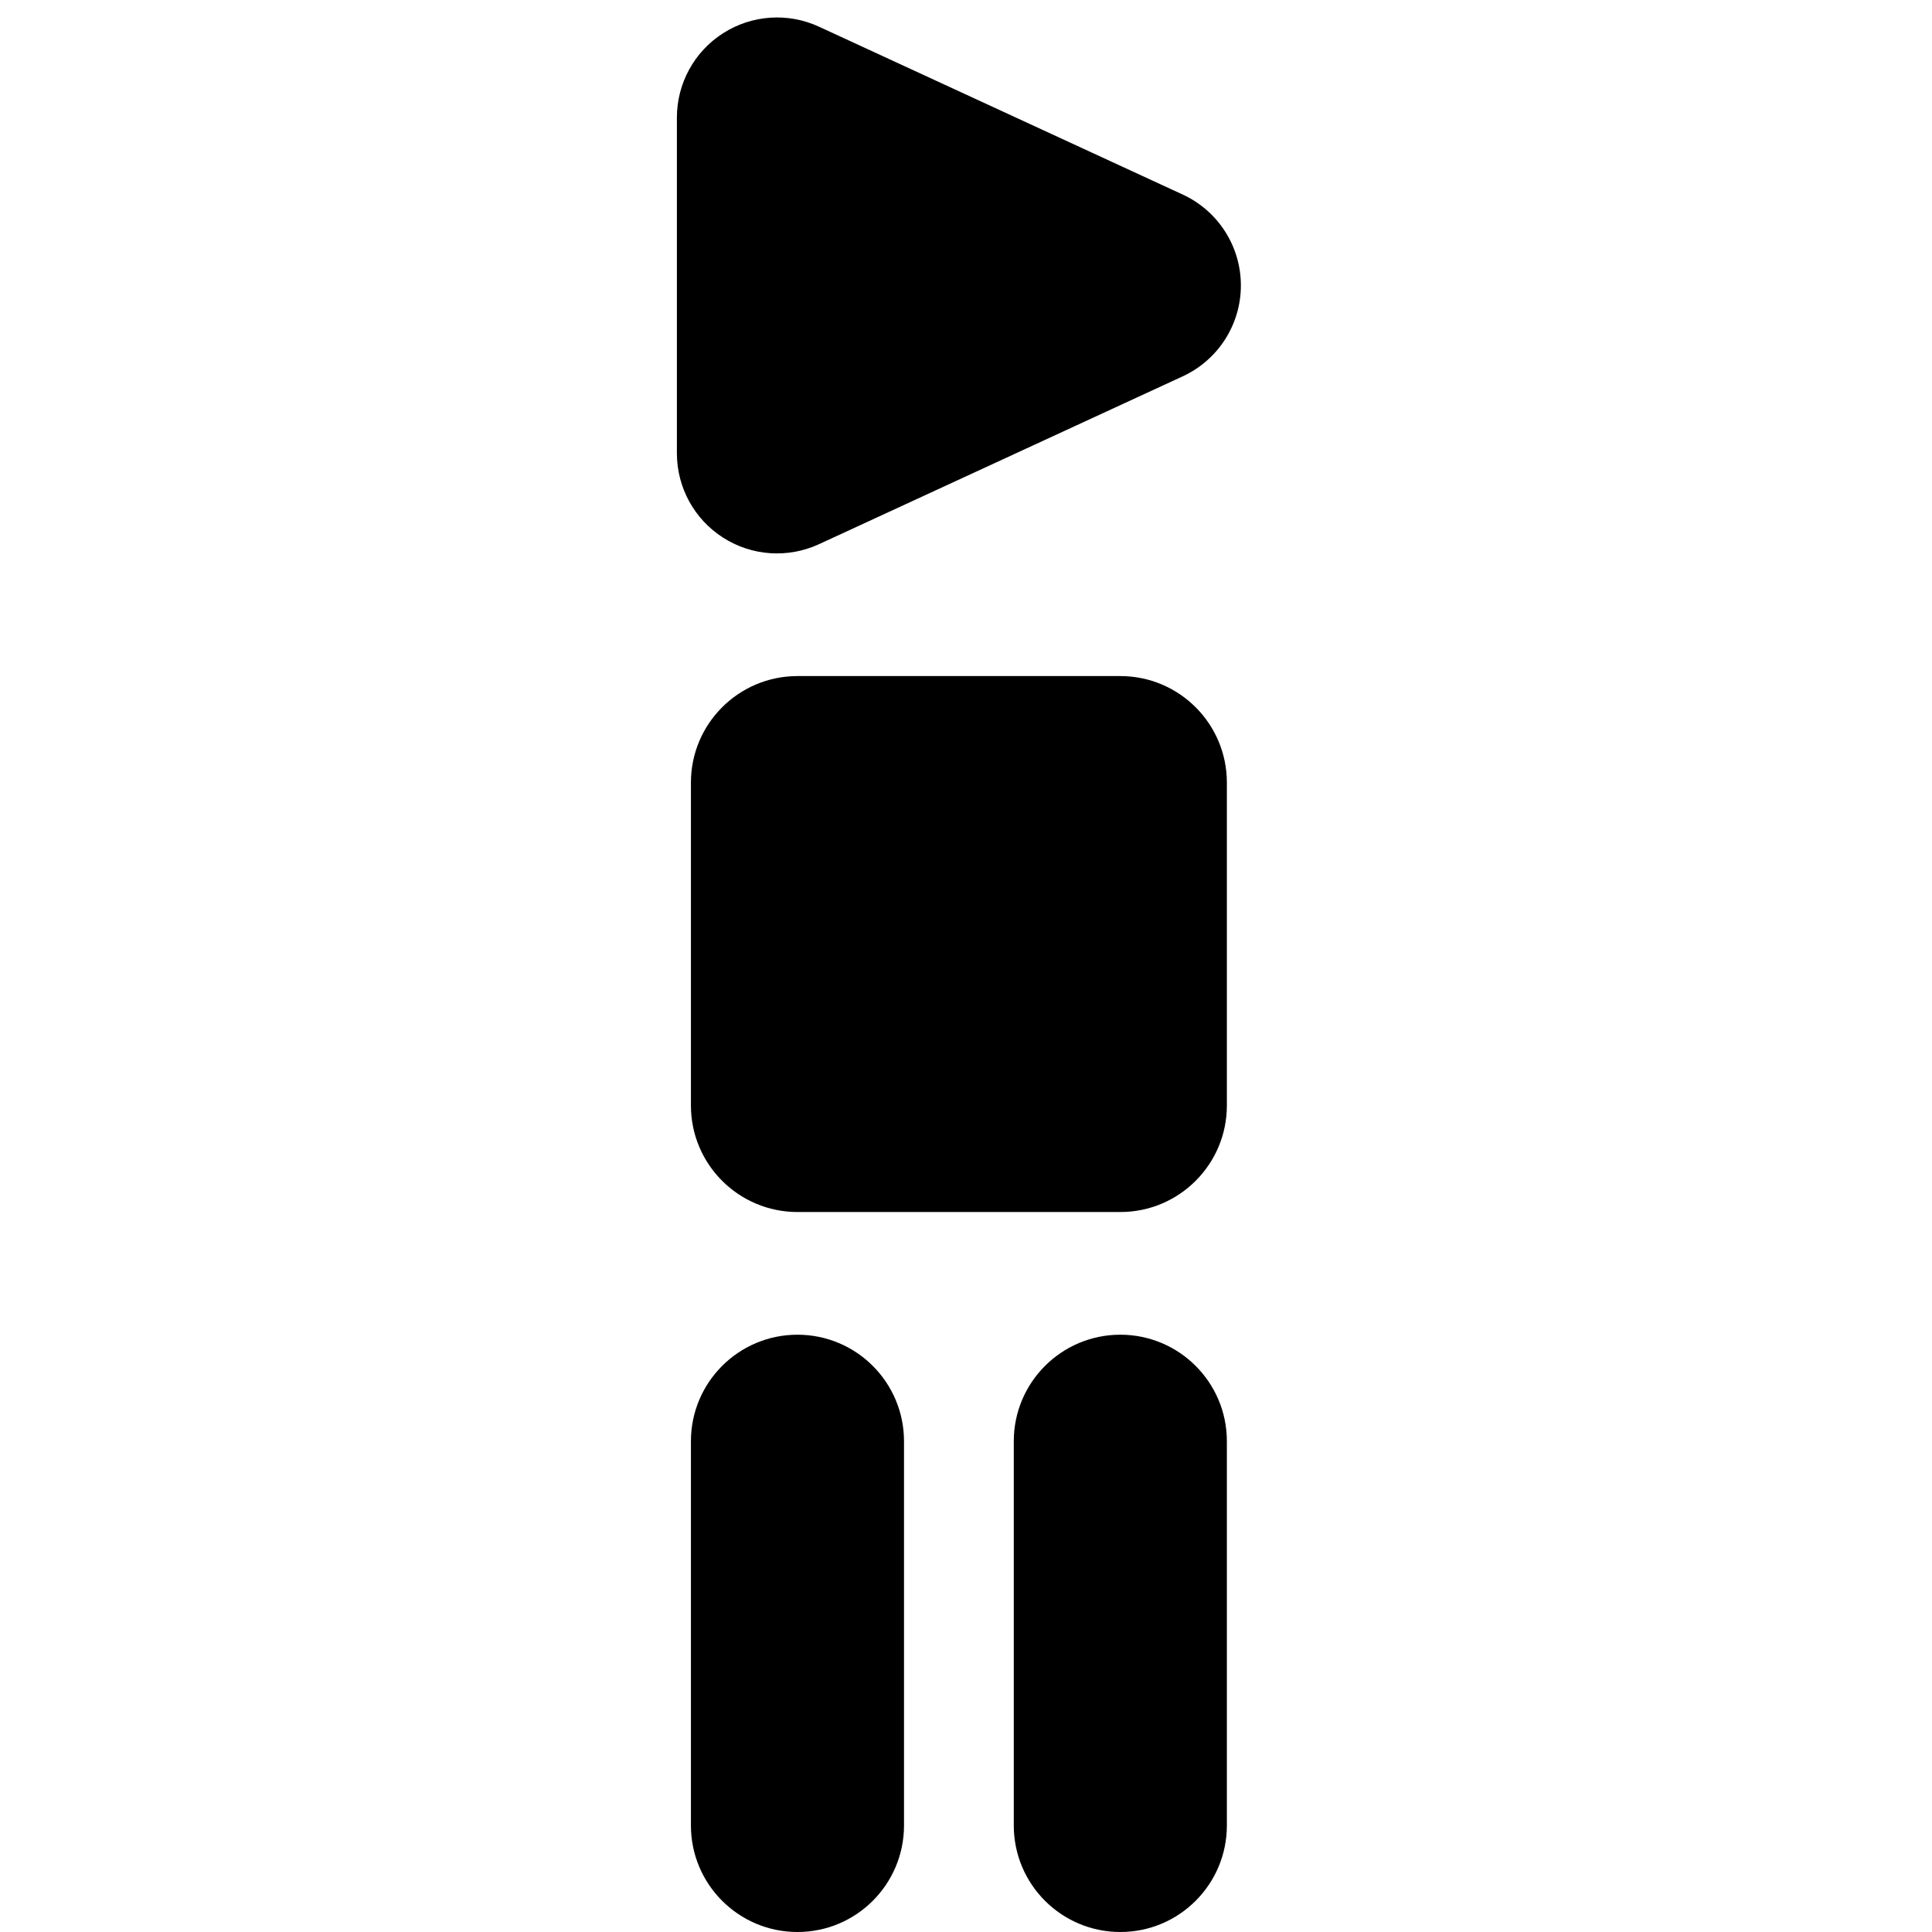
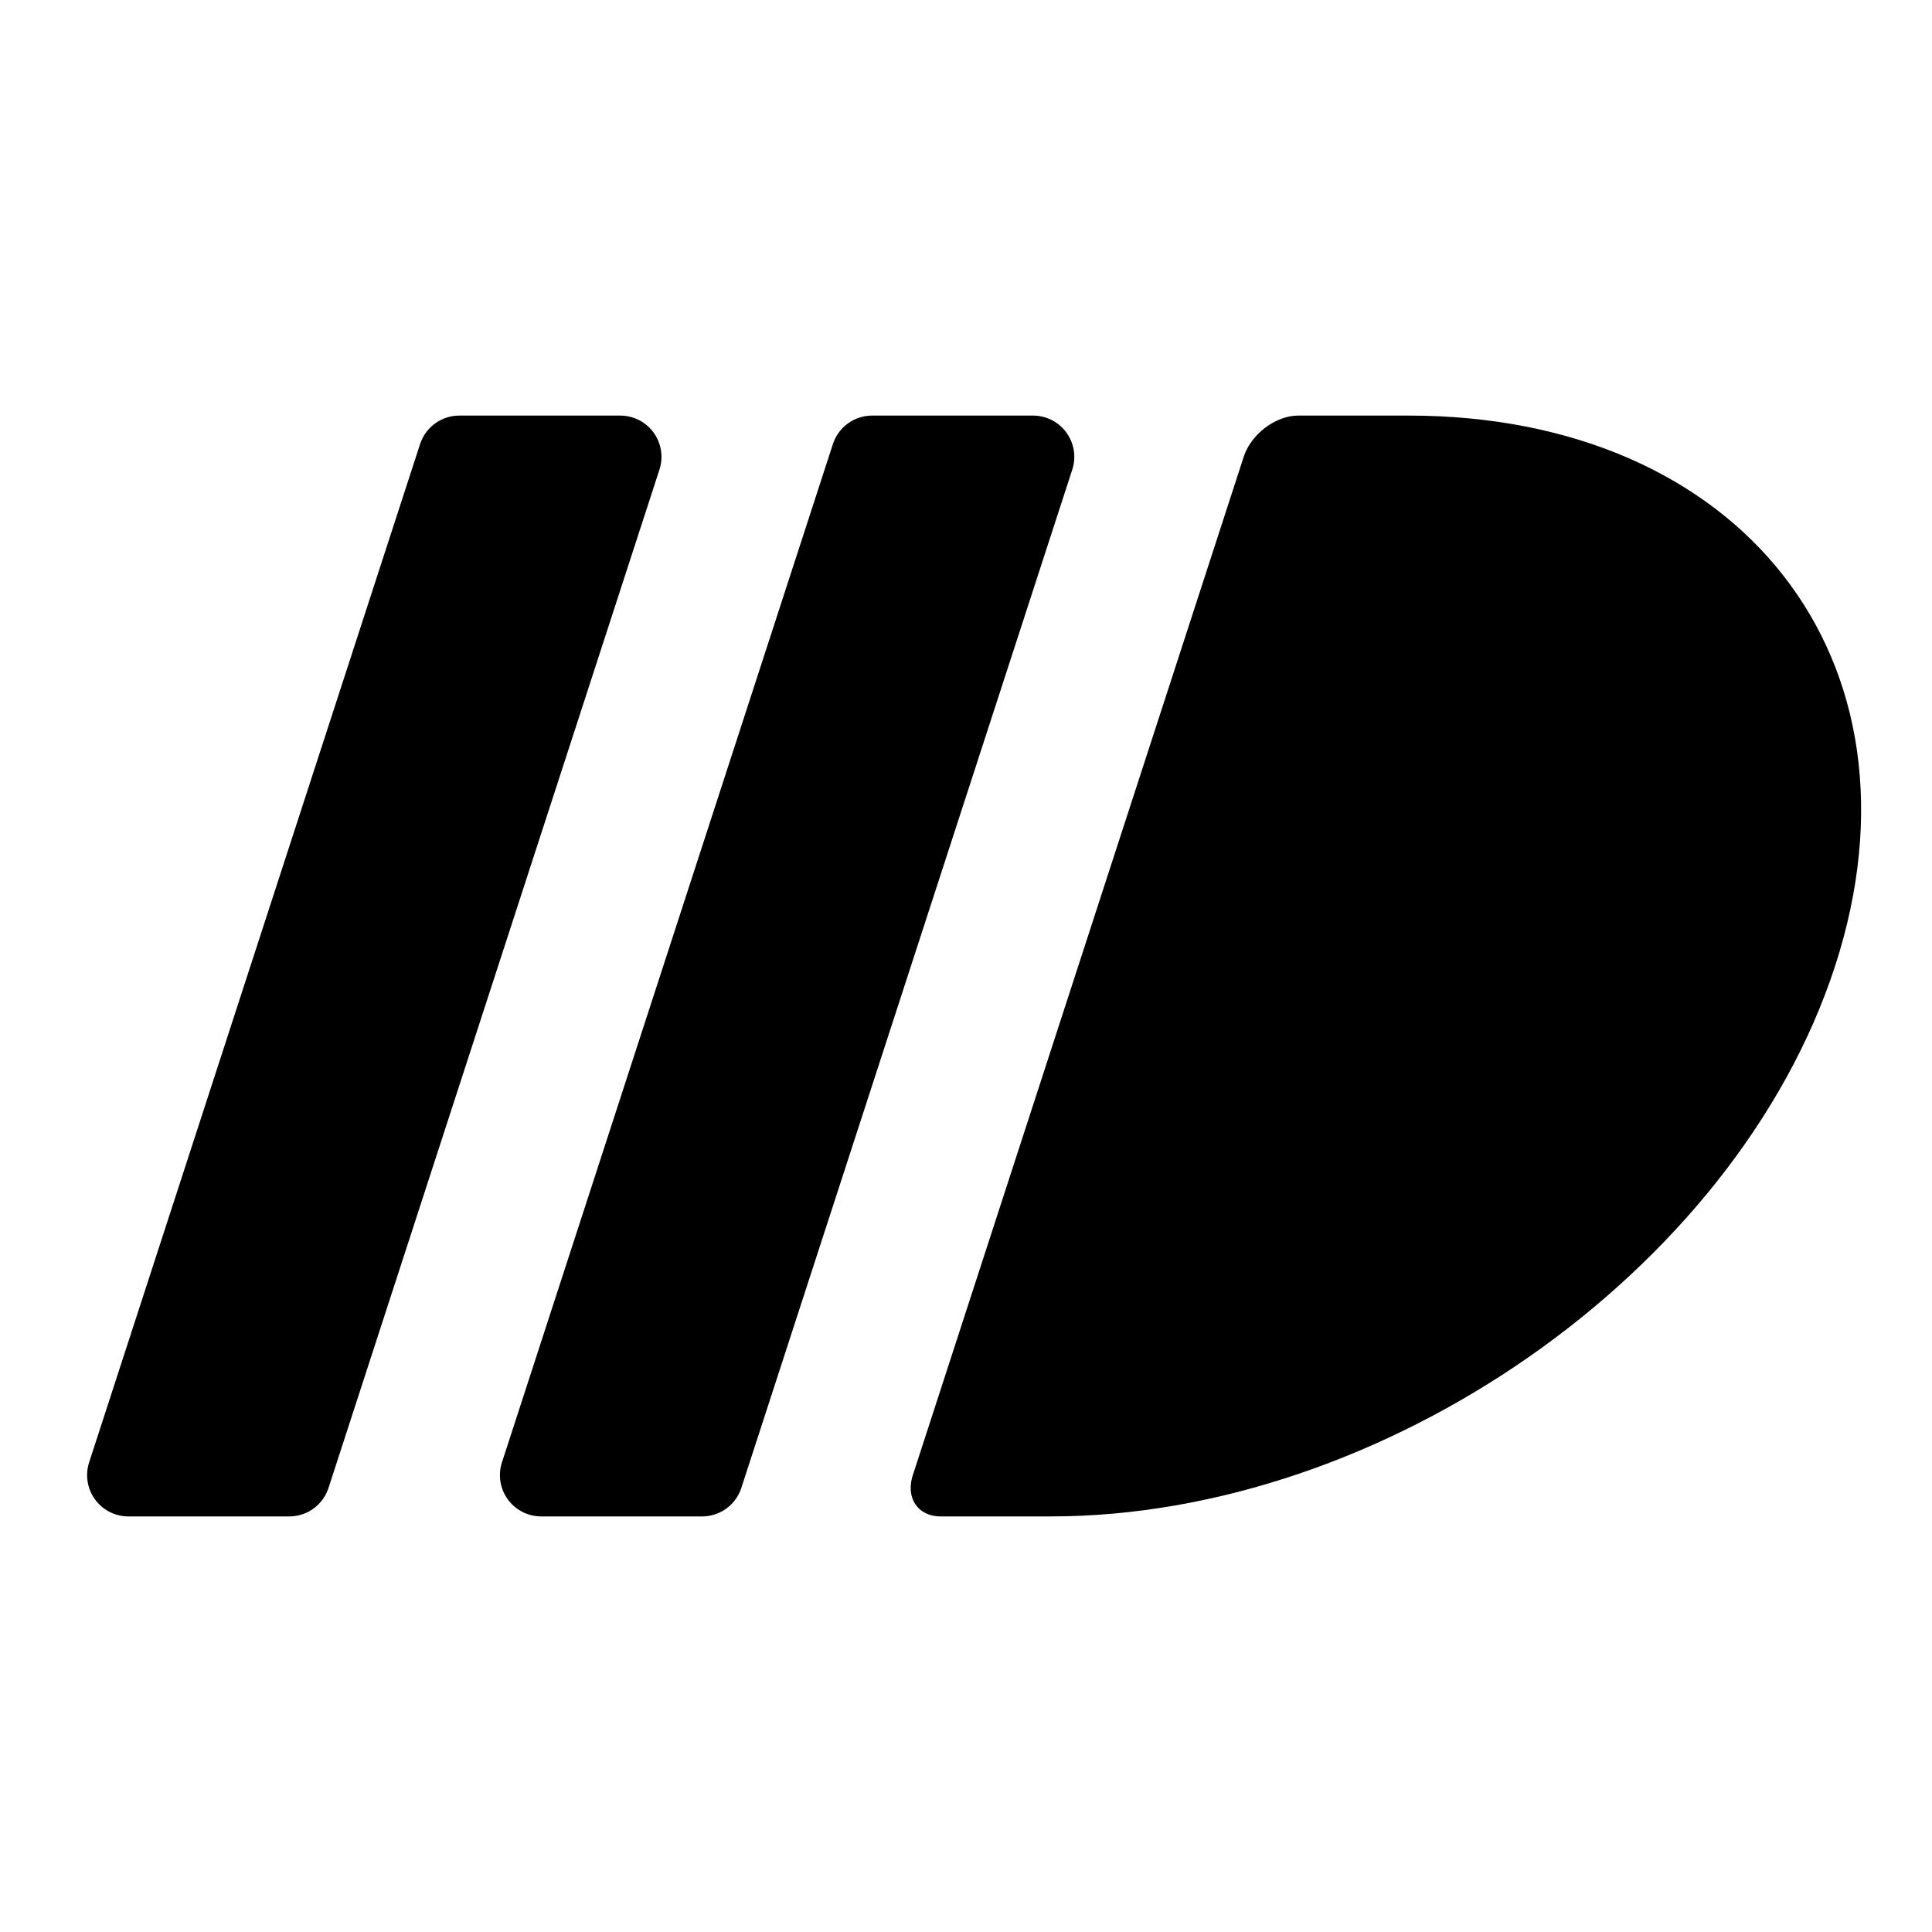
- <svg xmlns="http://www.w3.org/2000/svg" viewBox="157.0 119.3 299.2 299.2" width="300" height="300">
-   <g fill="currentColor">
-     <g transform="translate(5.54,56.31) scale(0.96895)">
-       <path d="M 287.20,151.99 L 345.34,125.16 A 16,16 0 0 0 345.34,96.10 L 287.20,69.27 A 16,16 0 0 0 264.50,83.80 L 264.50,137.46 A 16,16 0 0 0 287.20,151.99 Z" />
-     </g>
-     <rect x="264" y="224" width="83" height="83" rx="16.5" />
-     <rect x="264" y="326" width="33" height="92.5" rx="16.5" />
-     <rect x="314" y="326" width="33" height="92.5" rx="16.5" />
+ <svg xmlns="http://www.w3.org/2000/svg" viewBox="-5.2 -30.2 140.4 140.4" width="300" height="300">
+   <g fill="currentColor" stroke="currentColor" stroke-width="6" stroke-linejoin="round">
+     <polygon points="28.18,3 39.87,3 15.82,77 4.13,77" />
+     <polygon points="58.18,3 69.87,3 45.82,77 34.13,77" />
+     <path transform="translate(88.18,3) skewX(-18)" d="M0 0 H8 A41 37 0 0 1 8 74 H0 Z" />
  </g>
</svg>
